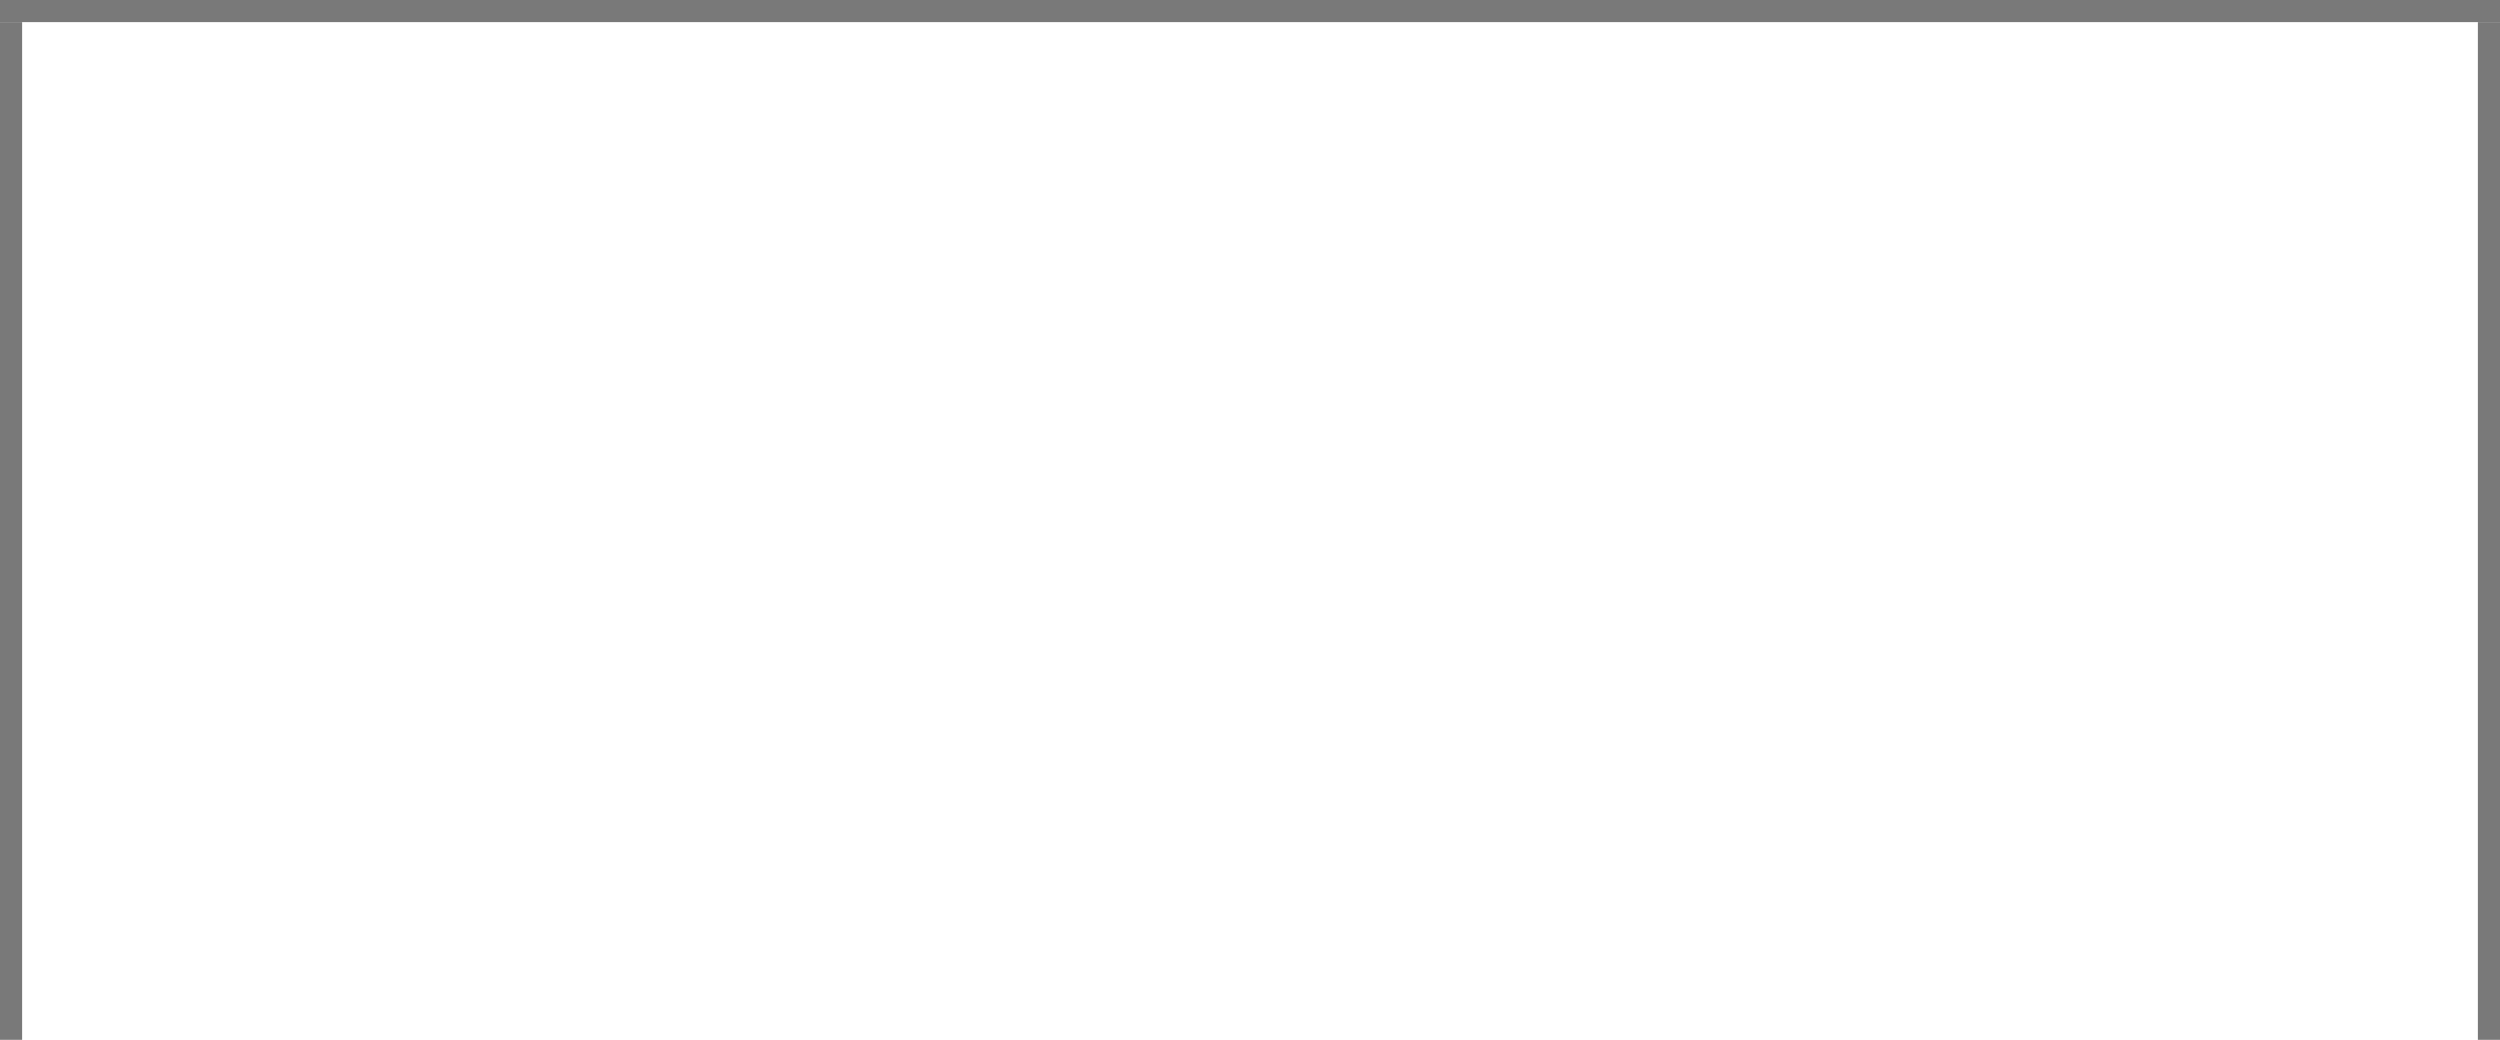
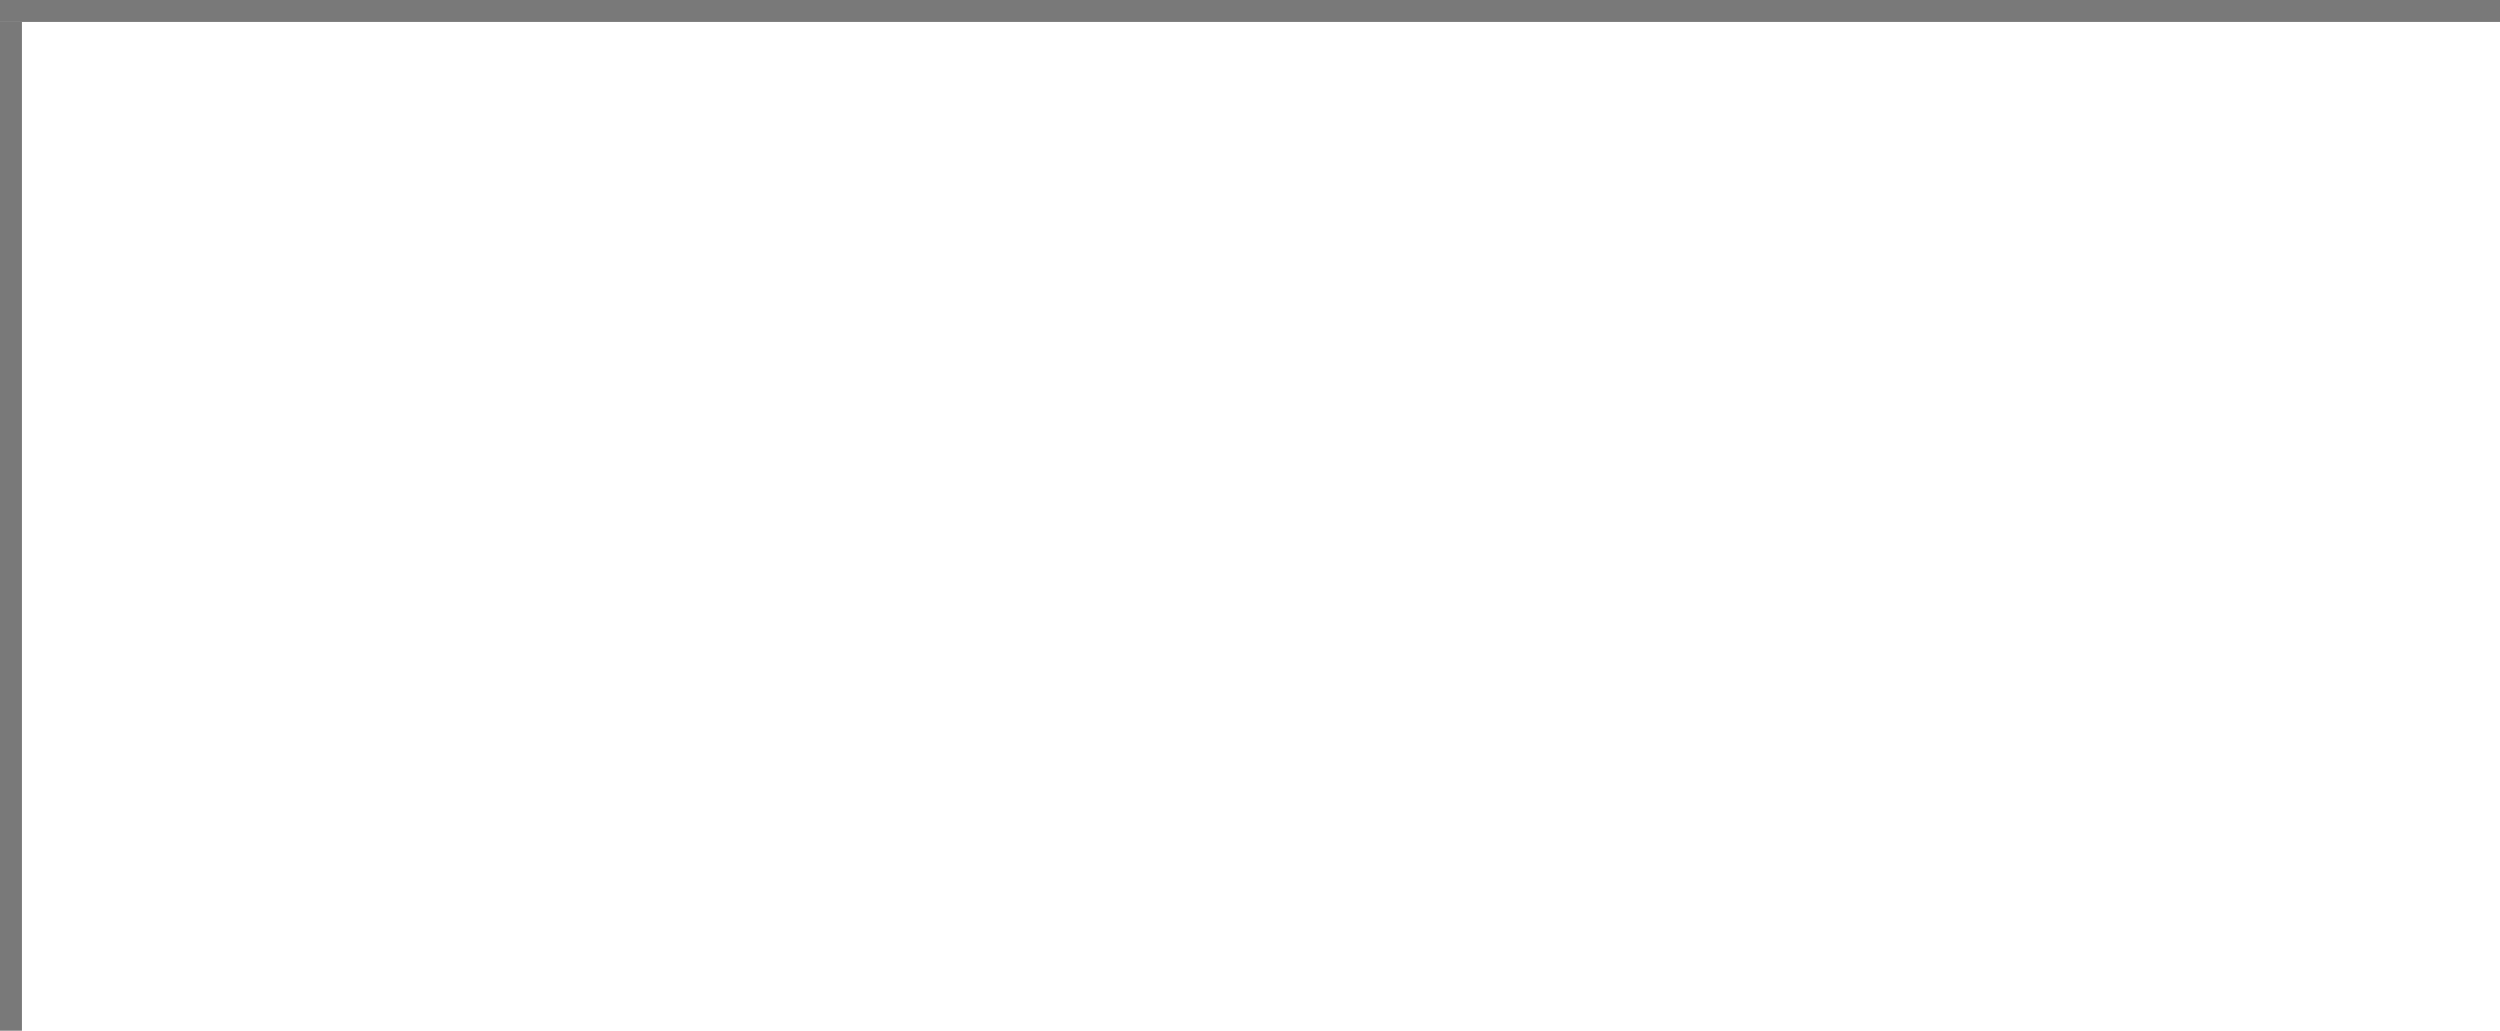
- <svg xmlns="http://www.w3.org/2000/svg" version="1.1" width="113px" height="47px" viewBox="645 0 113 47">
-   <path d="M 1 1  L 112 1  L 112 47  L 1 47  L 1 1  Z " fill-rule="nonzero" fill="rgba(255, 255, 255, 1)" stroke="none" transform="matrix(1 0 0 1 645 0 )" class="fill" />
-   <path d="M 0.5 1  L 0.5 47  " stroke-width="1" stroke-dasharray="0" stroke="rgba(121, 121, 121, 1)" fill="none" transform="matrix(1 0 0 1 645 0 )" class="stroke" />
-   <path d="M 0 0.5  L 113 0.5  " stroke-width="1" stroke-dasharray="0" stroke="rgba(121, 121, 121, 1)" fill="none" transform="matrix(1 0 0 1 645 0 )" class="stroke" />
-   <path d="M 112.5 1  L 112.5 47  " stroke-width="1" stroke-dasharray="0" stroke="rgba(121, 121, 121, 1)" fill="none" transform="matrix(1 0 0 1 645 0 )" class="stroke" />
+ <svg xmlns="http://www.w3.org/2000/svg" version="1.1" width="114px" height="47px" viewBox="323 0 114 47">
+   <path d="M 1 1  L 114 1  L 114 47  L 1 47  L 1 1  Z " fill-rule="nonzero" fill="rgba(255, 255, 255, 1)" stroke="none" transform="matrix(1 0 0 1 323 0 )" class="fill" />
+   <path d="M 0.5 1  L 0.5 47  " stroke-width="1" stroke-dasharray="0" stroke="rgba(121, 121, 121, 1)" fill="none" transform="matrix(1 0 0 1 323 0 )" class="stroke" />
+   <path d="M 0 0.5  L 114 0.5  " stroke-width="1" stroke-dasharray="0" stroke="rgba(121, 121, 121, 1)" fill="none" transform="matrix(1 0 0 1 323 0 )" class="stroke" />
</svg>
